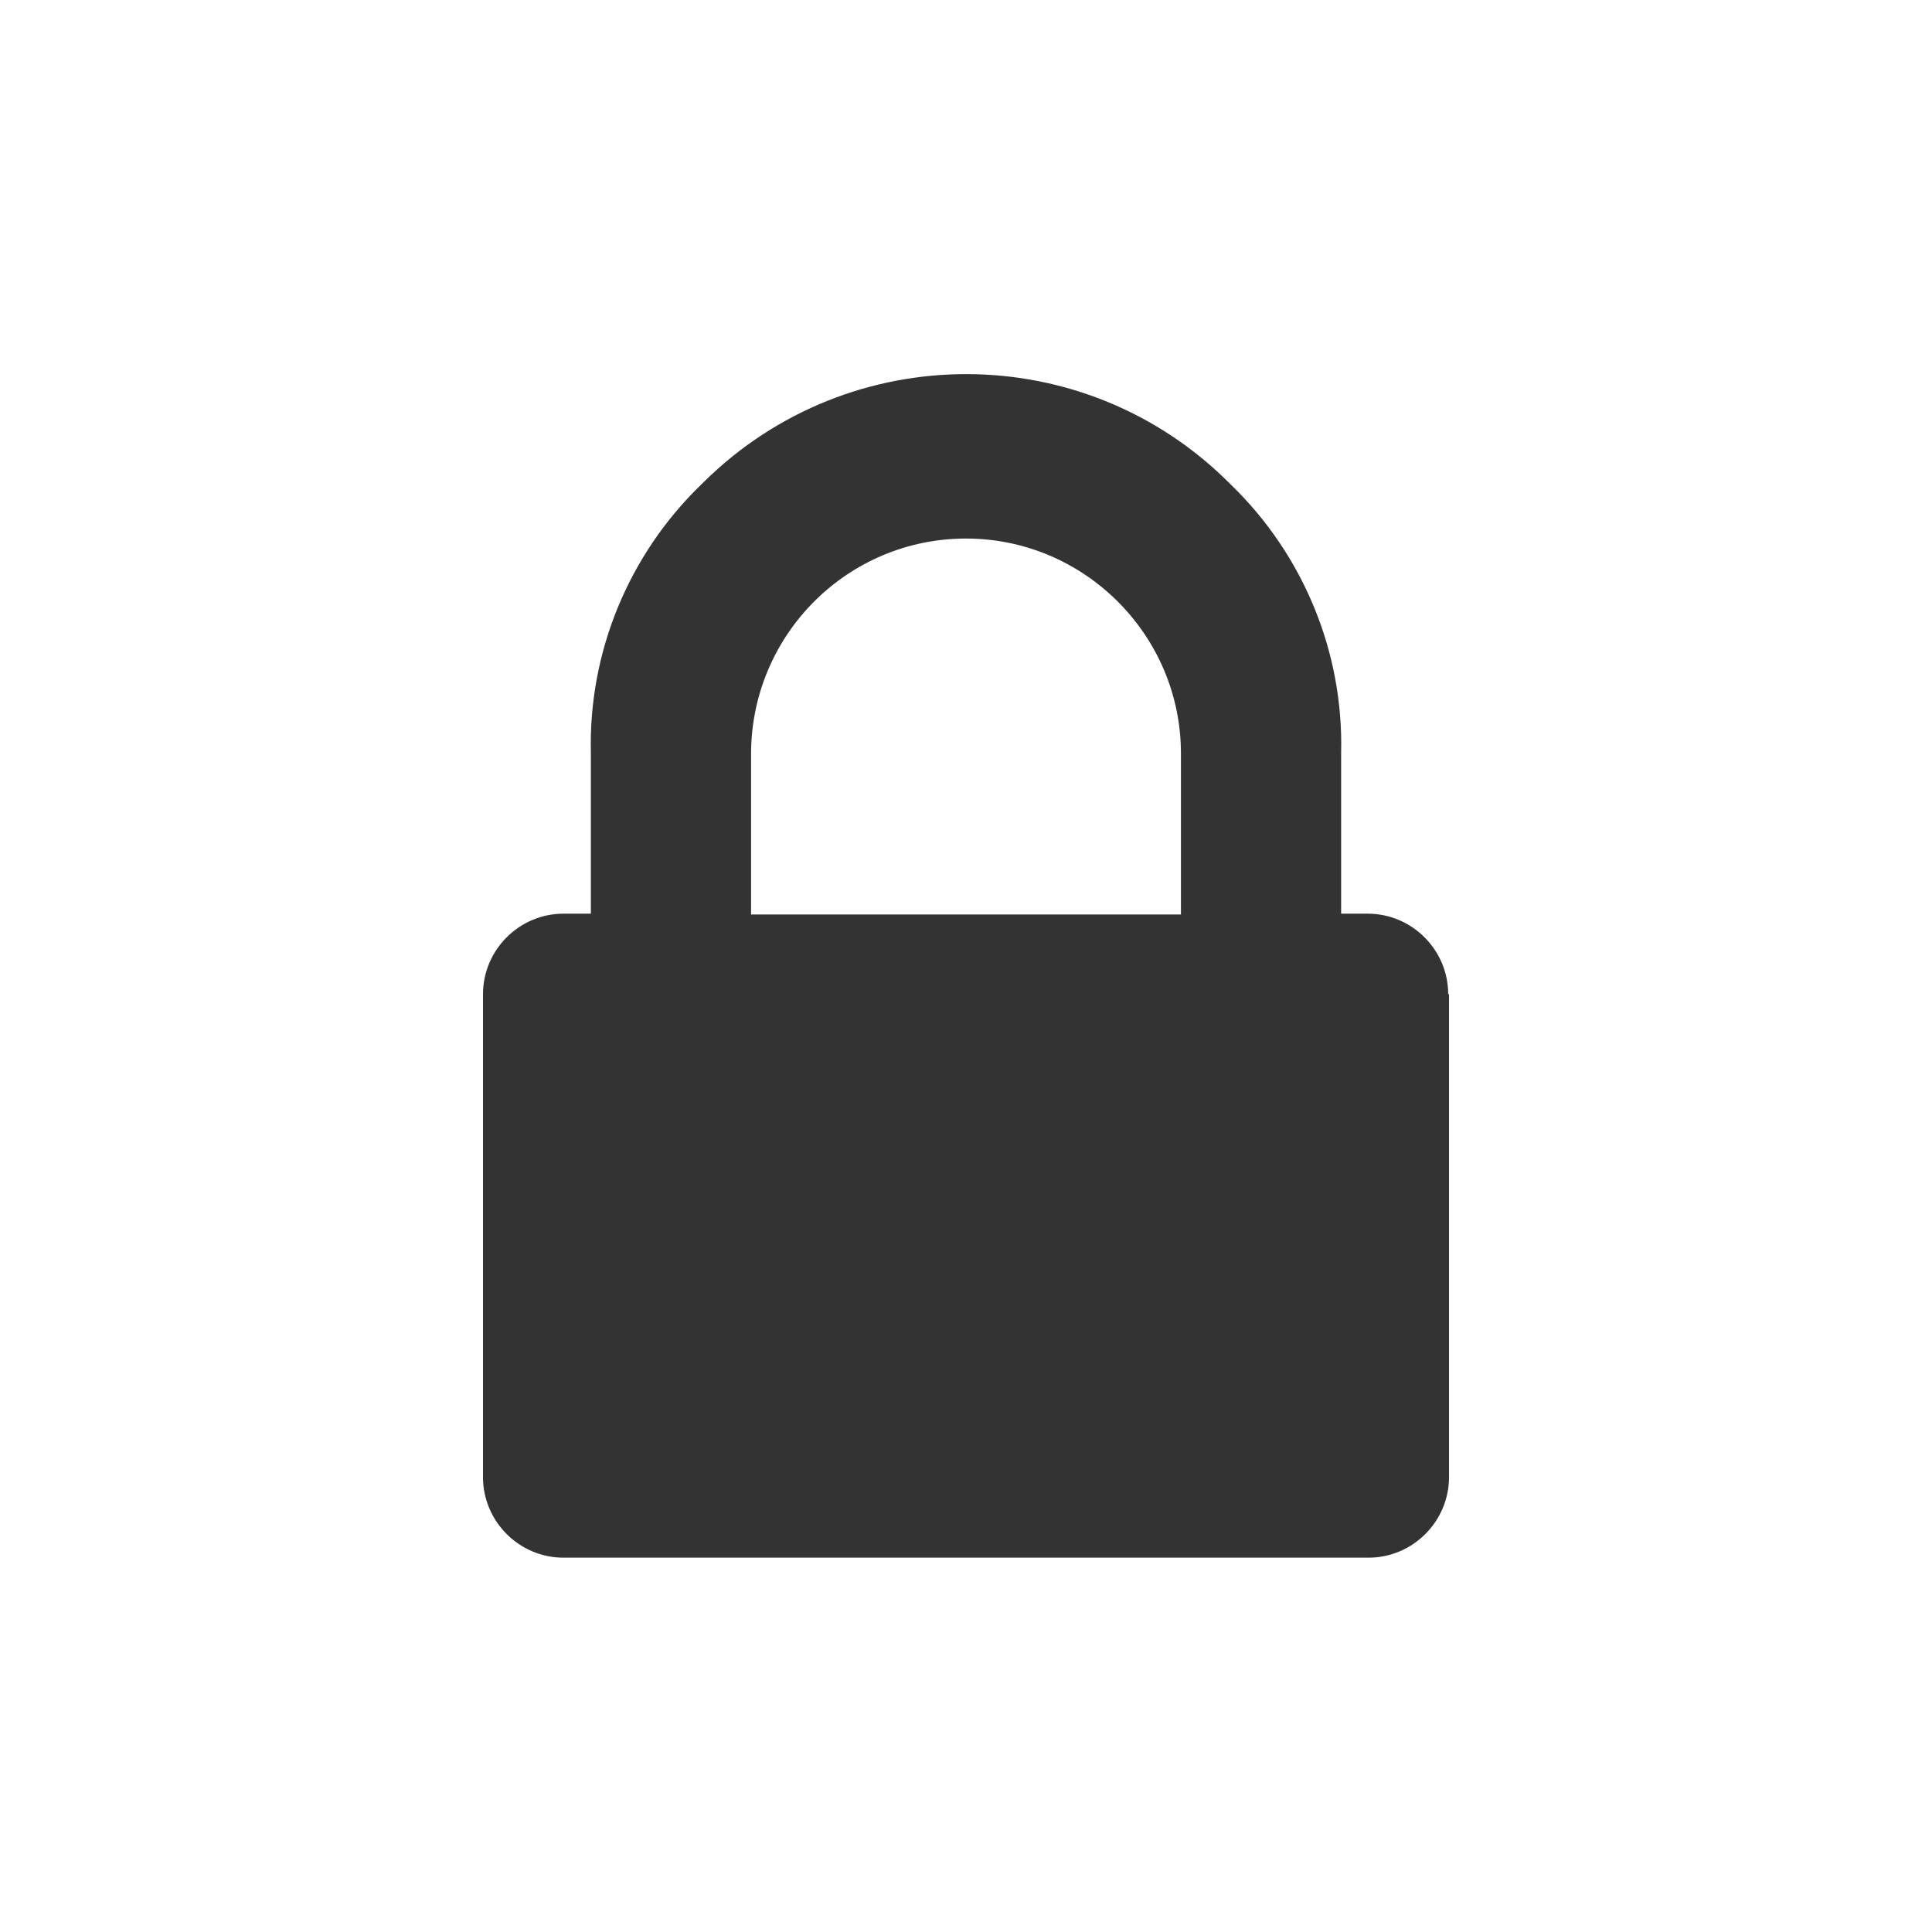
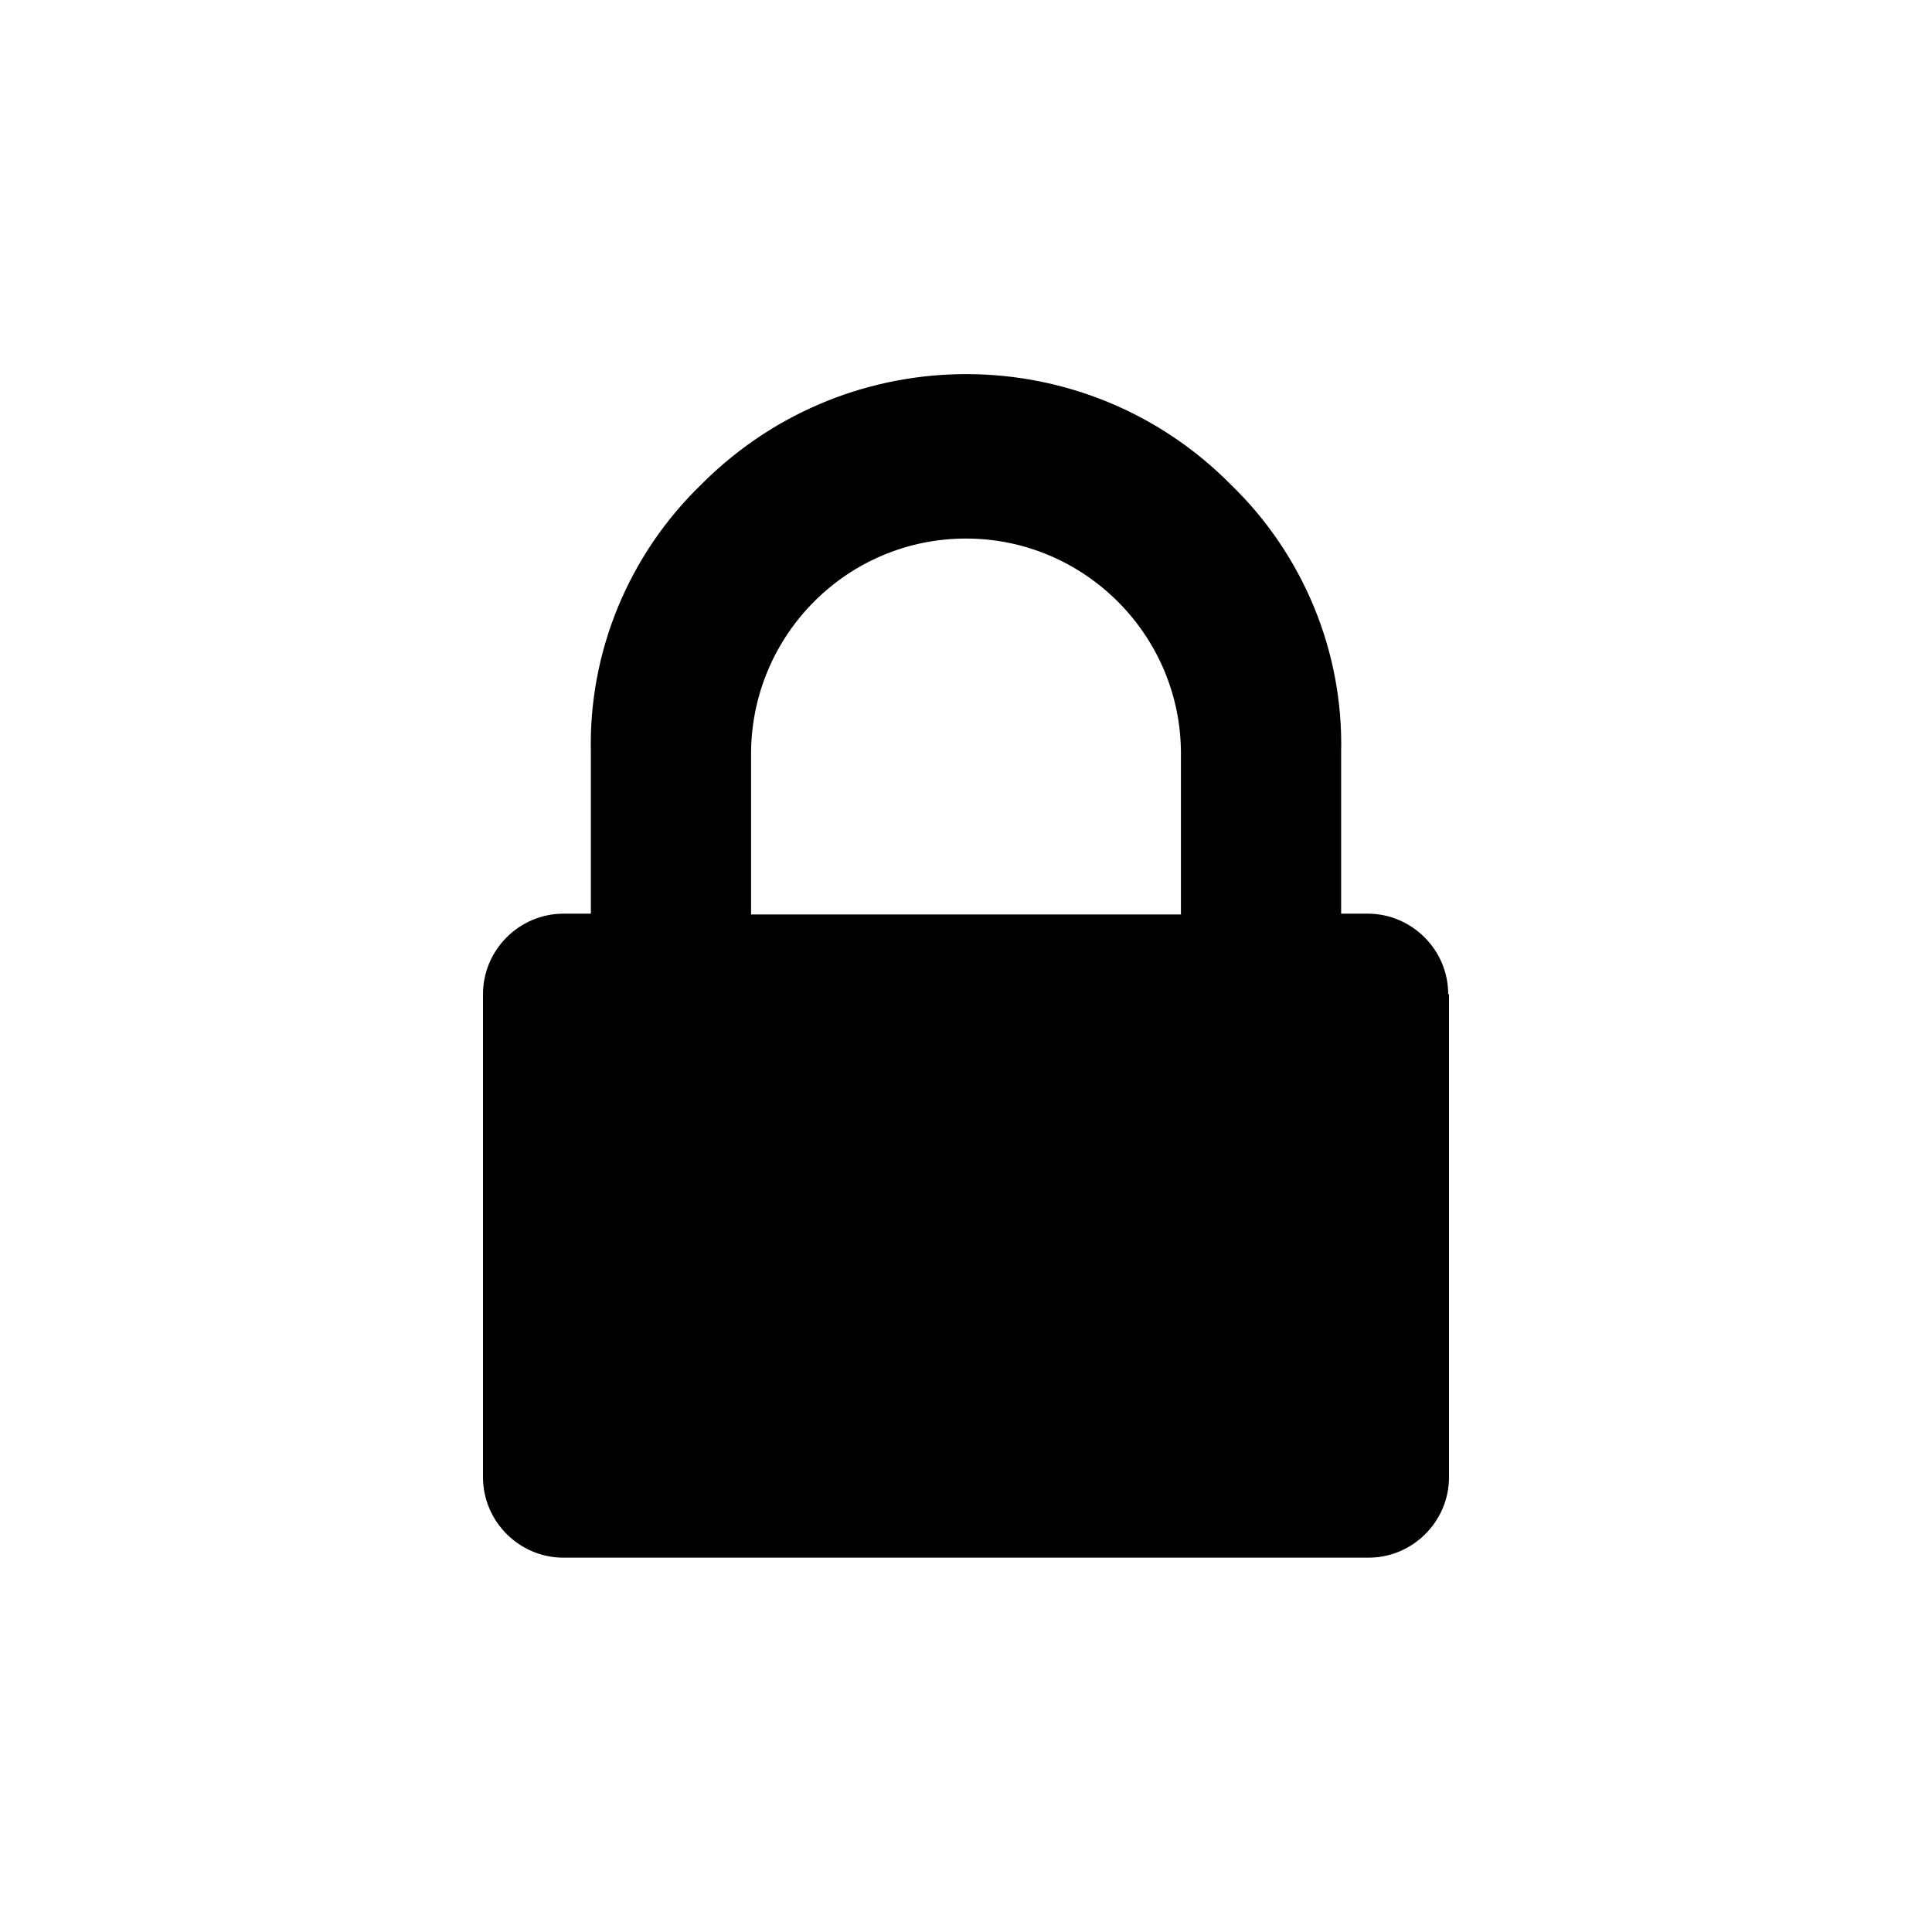
<svg xmlns="http://www.w3.org/2000/svg" version="1.2" overflow="visible" preserveAspectRatio="none" viewBox="0 0 24 24" width="32" height="32">
  <g>
-     <path id="lock" d="M9.33,11.35v-2c0.01-1.47,1.2-2.66,2.67-2.66c1.47,0,2.67,1.2,2.67,2.67v2H9.33V11.35z M17.99,12.35  c0-0.55-0.45-1-1-1h-0.33v-2c0.03-1.25-0.47-2.46-1.37-3.33c-1.8-1.82-4.73-1.83-6.55-0.03C8.73,6,8.72,6.01,8.71,6.02  c-0.9,0.87-1.4,2.08-1.37,3.33v2H7c-0.55,0-1,0.45-1,1v6c0,0.55,0.45,1,1,1h10c0.55,0,1-0.45,1-1v-6l0,0H17.99z" style="fill: rgb(51, 51, 51);" vector-effect="non-scaling-stroke" />
+     <path d="M9.33,11.35v-2c0.01-1.47,1.2-2.66,2.67-2.66c1.47,0,2.67,1.2,2.67,2.67v2H9.33V11.35z M17.99,12.35  c0-0.55-0.45-1-1-1h-0.33v-2c0.03-1.25-0.47-2.46-1.37-3.33c-1.8-1.82-4.73-1.83-6.55-0.03C8.73,6,8.72,6.01,8.71,6.02  c-0.9,0.87-1.4,2.08-1.37,3.33v2H7c-0.55,0-1,0.45-1,1v6c0,0.55,0.45,1,1,1h10c0.55,0,1-0.45,1-1v-6l0,0H17.99z" fill="currentColor" vector-effect="non-scaling-stroke" />
  </g>
</svg>
